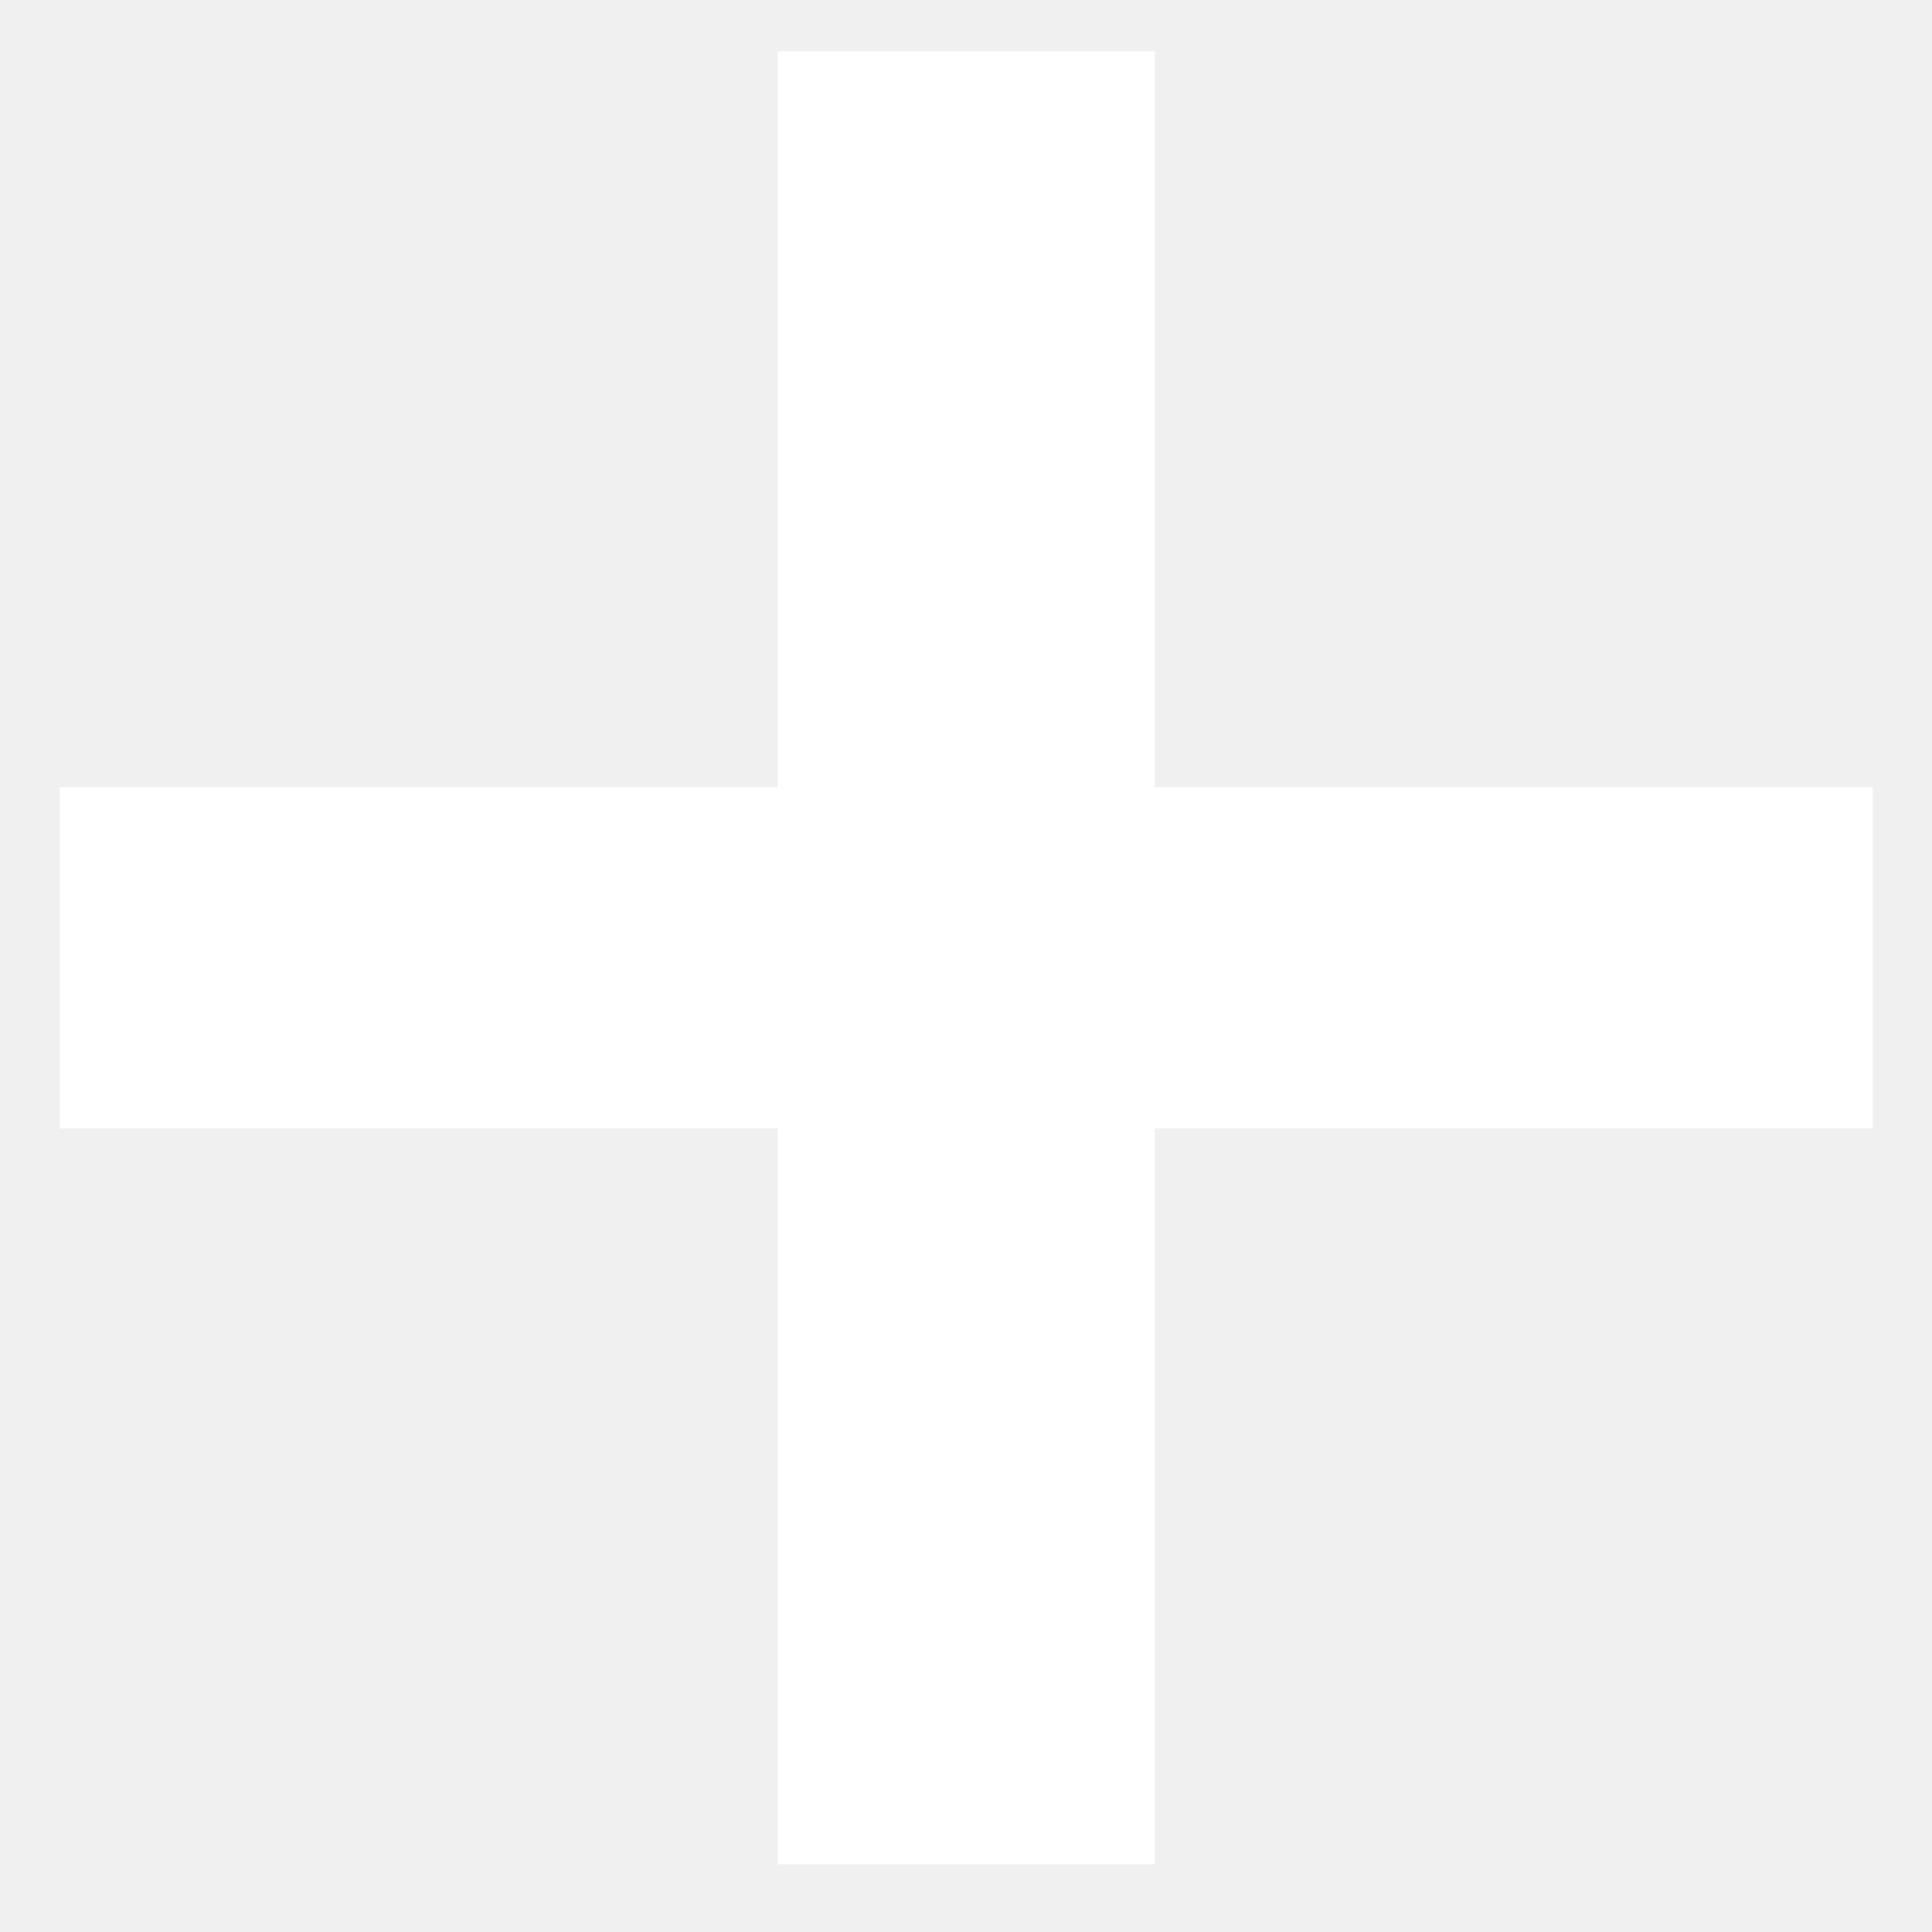
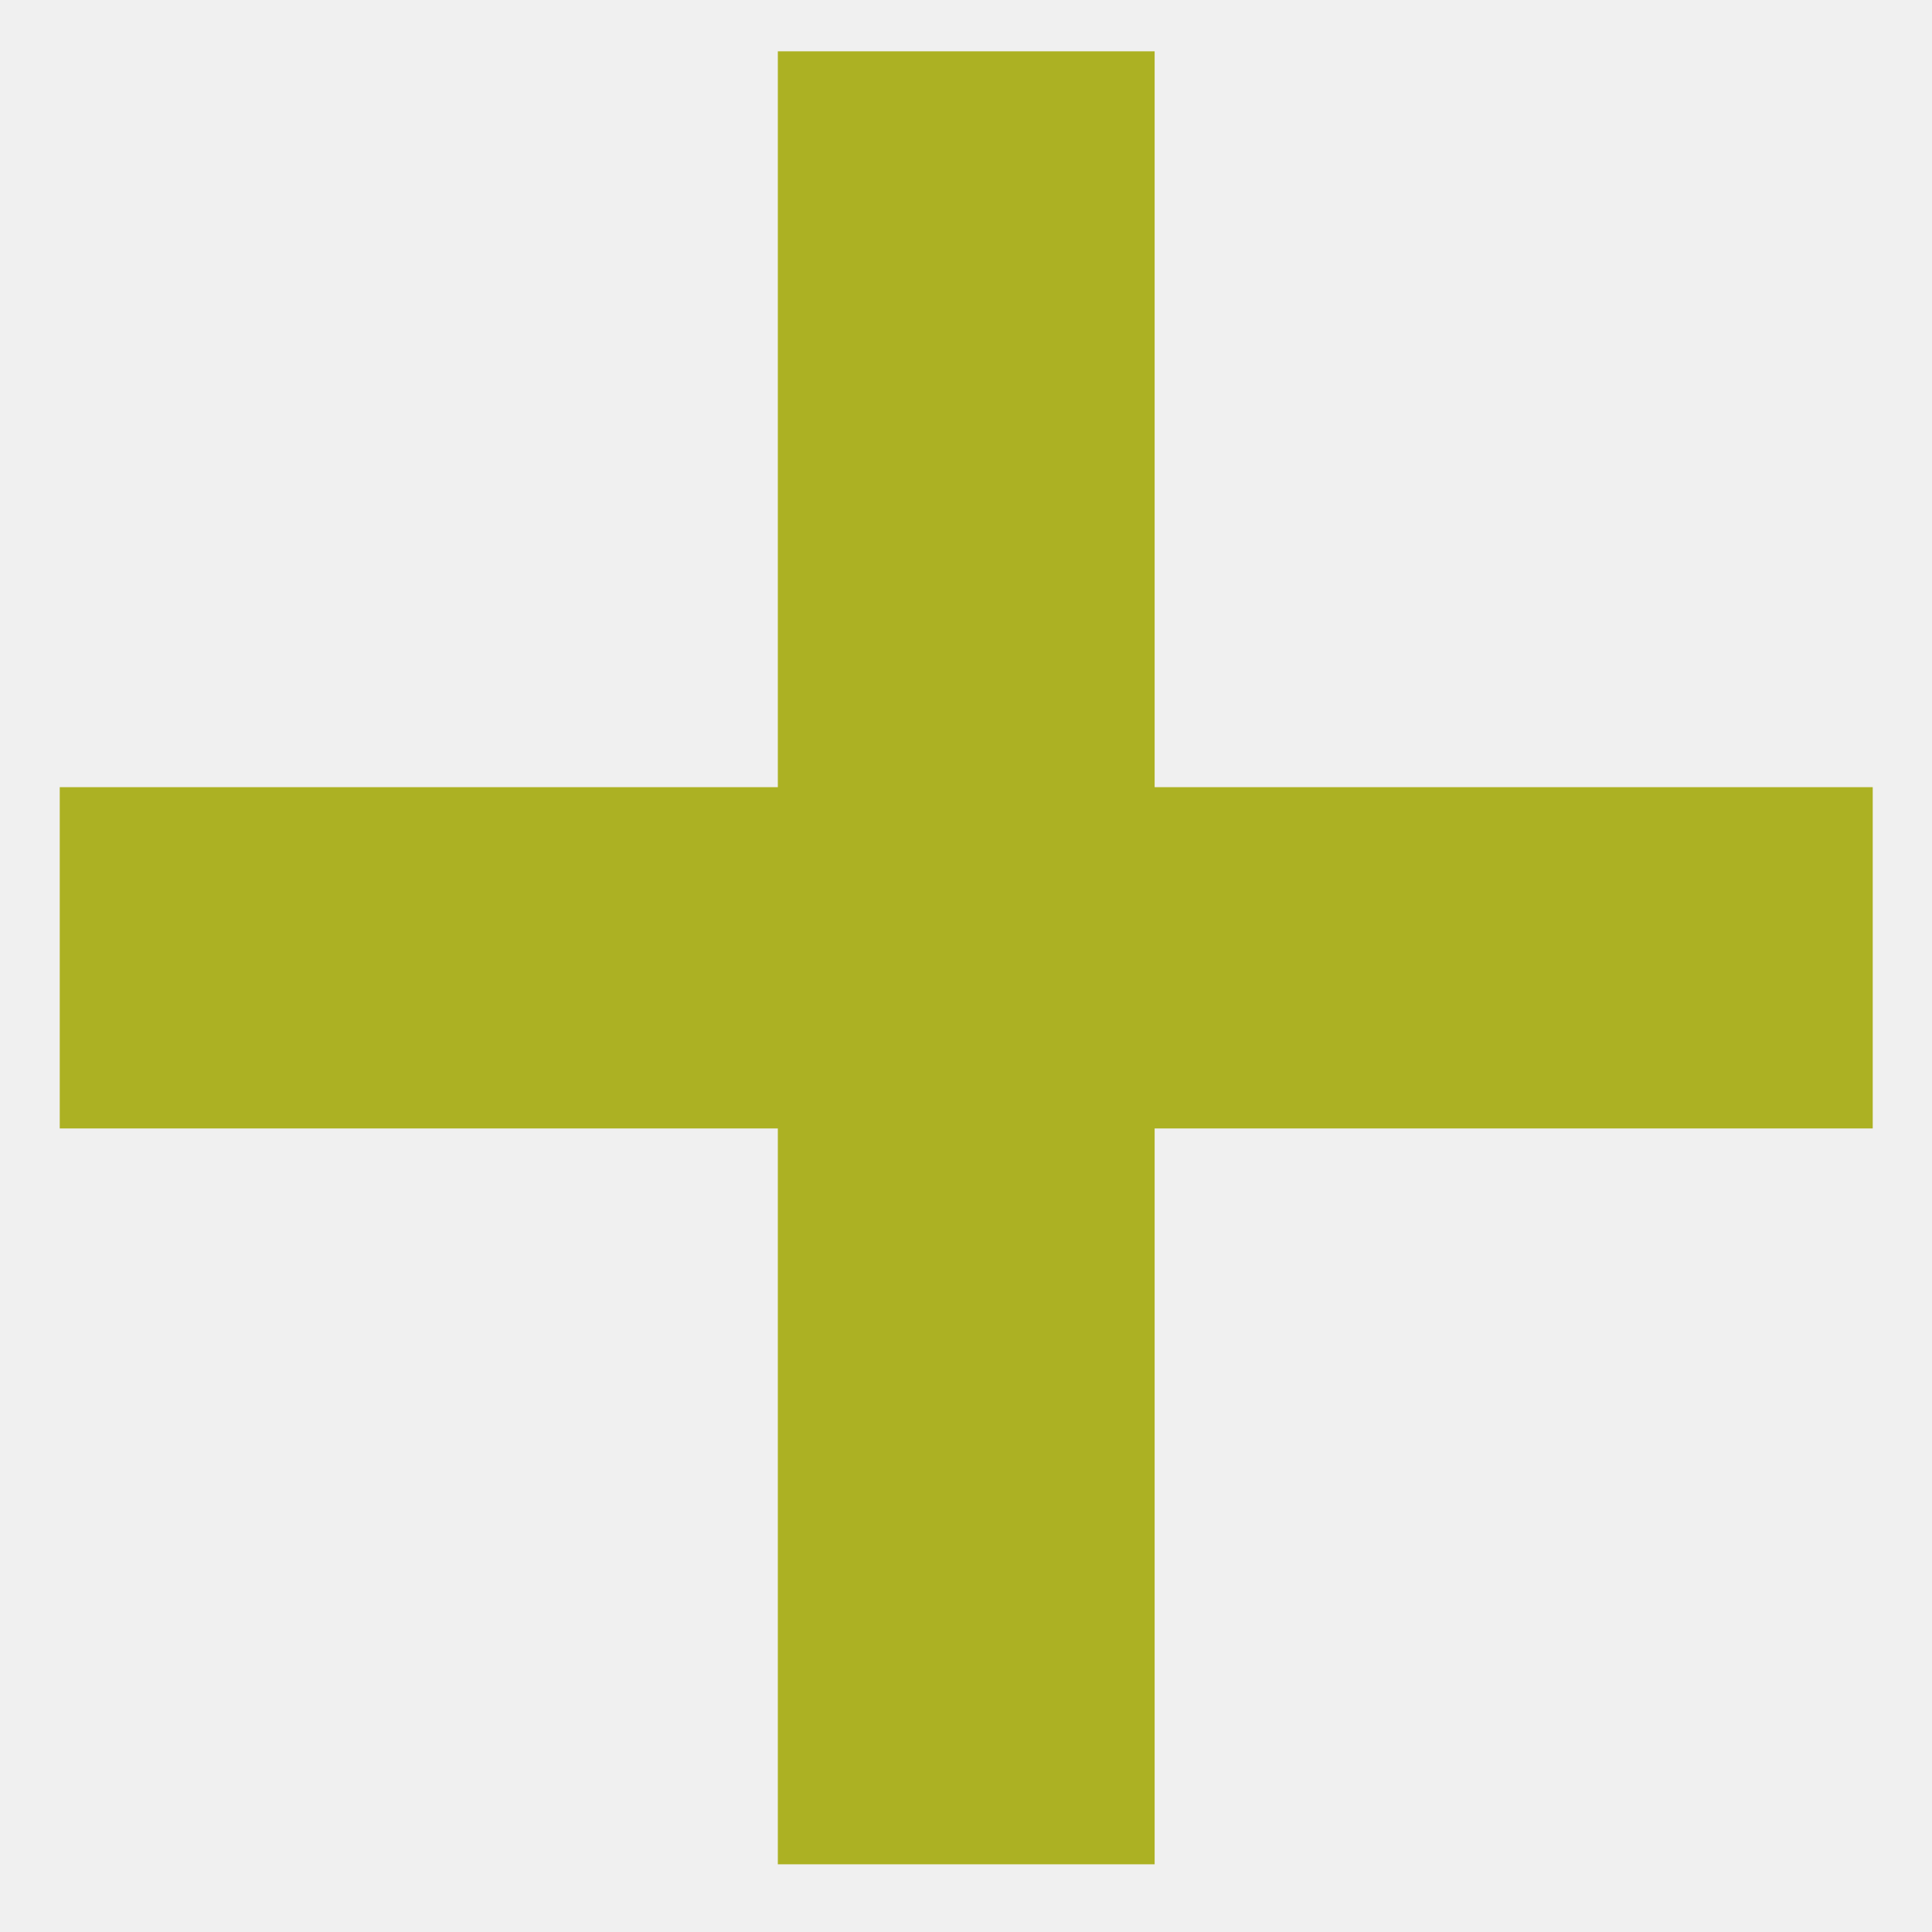
<svg xmlns="http://www.w3.org/2000/svg" width="25" height="25" viewBox="0 0 25 25" fill="none">
-   <path d="M24.233 14.602H14.941V24.124H10.065V14.602H0.773V10.186H10.065V0.664H14.941V10.186H24.233V14.602Z" fill="white" />
+   <path d="M24.233 14.602H14.941V24.124H10.065V14.602H0.773V10.186H10.065V0.664H14.941V10.186H24.233V14.602Z" fill="#acb123" />
</svg>
